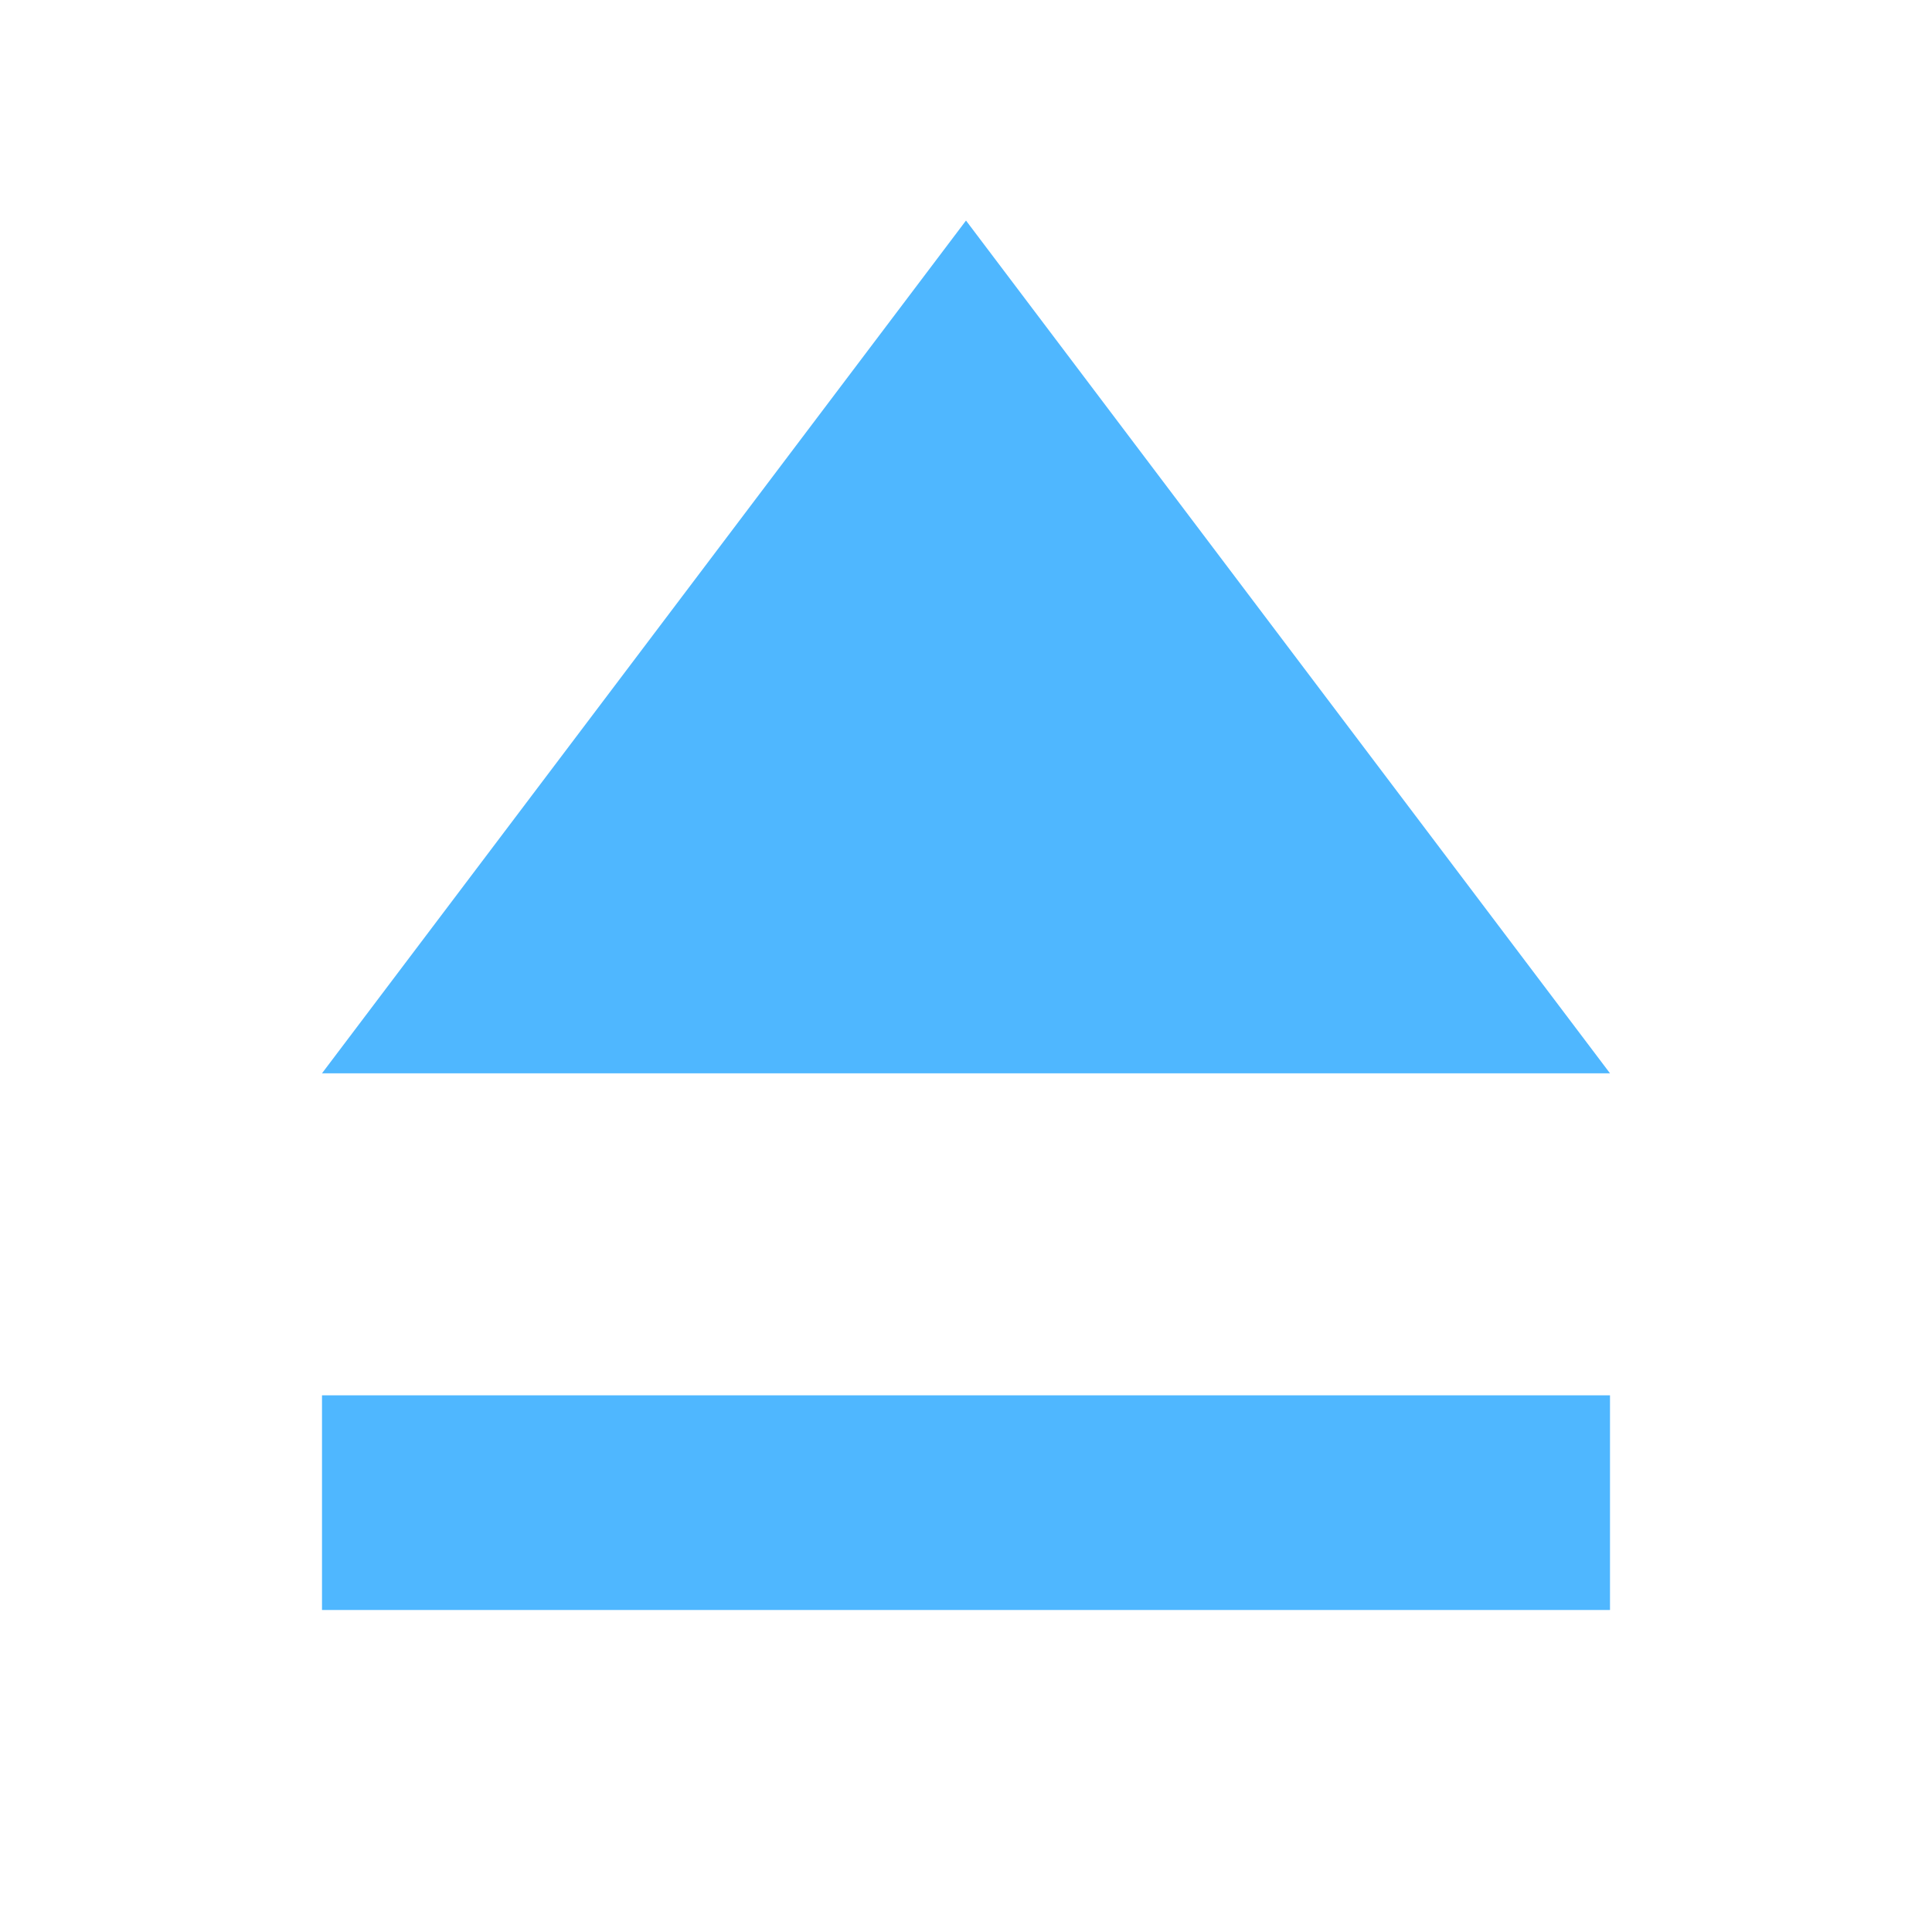
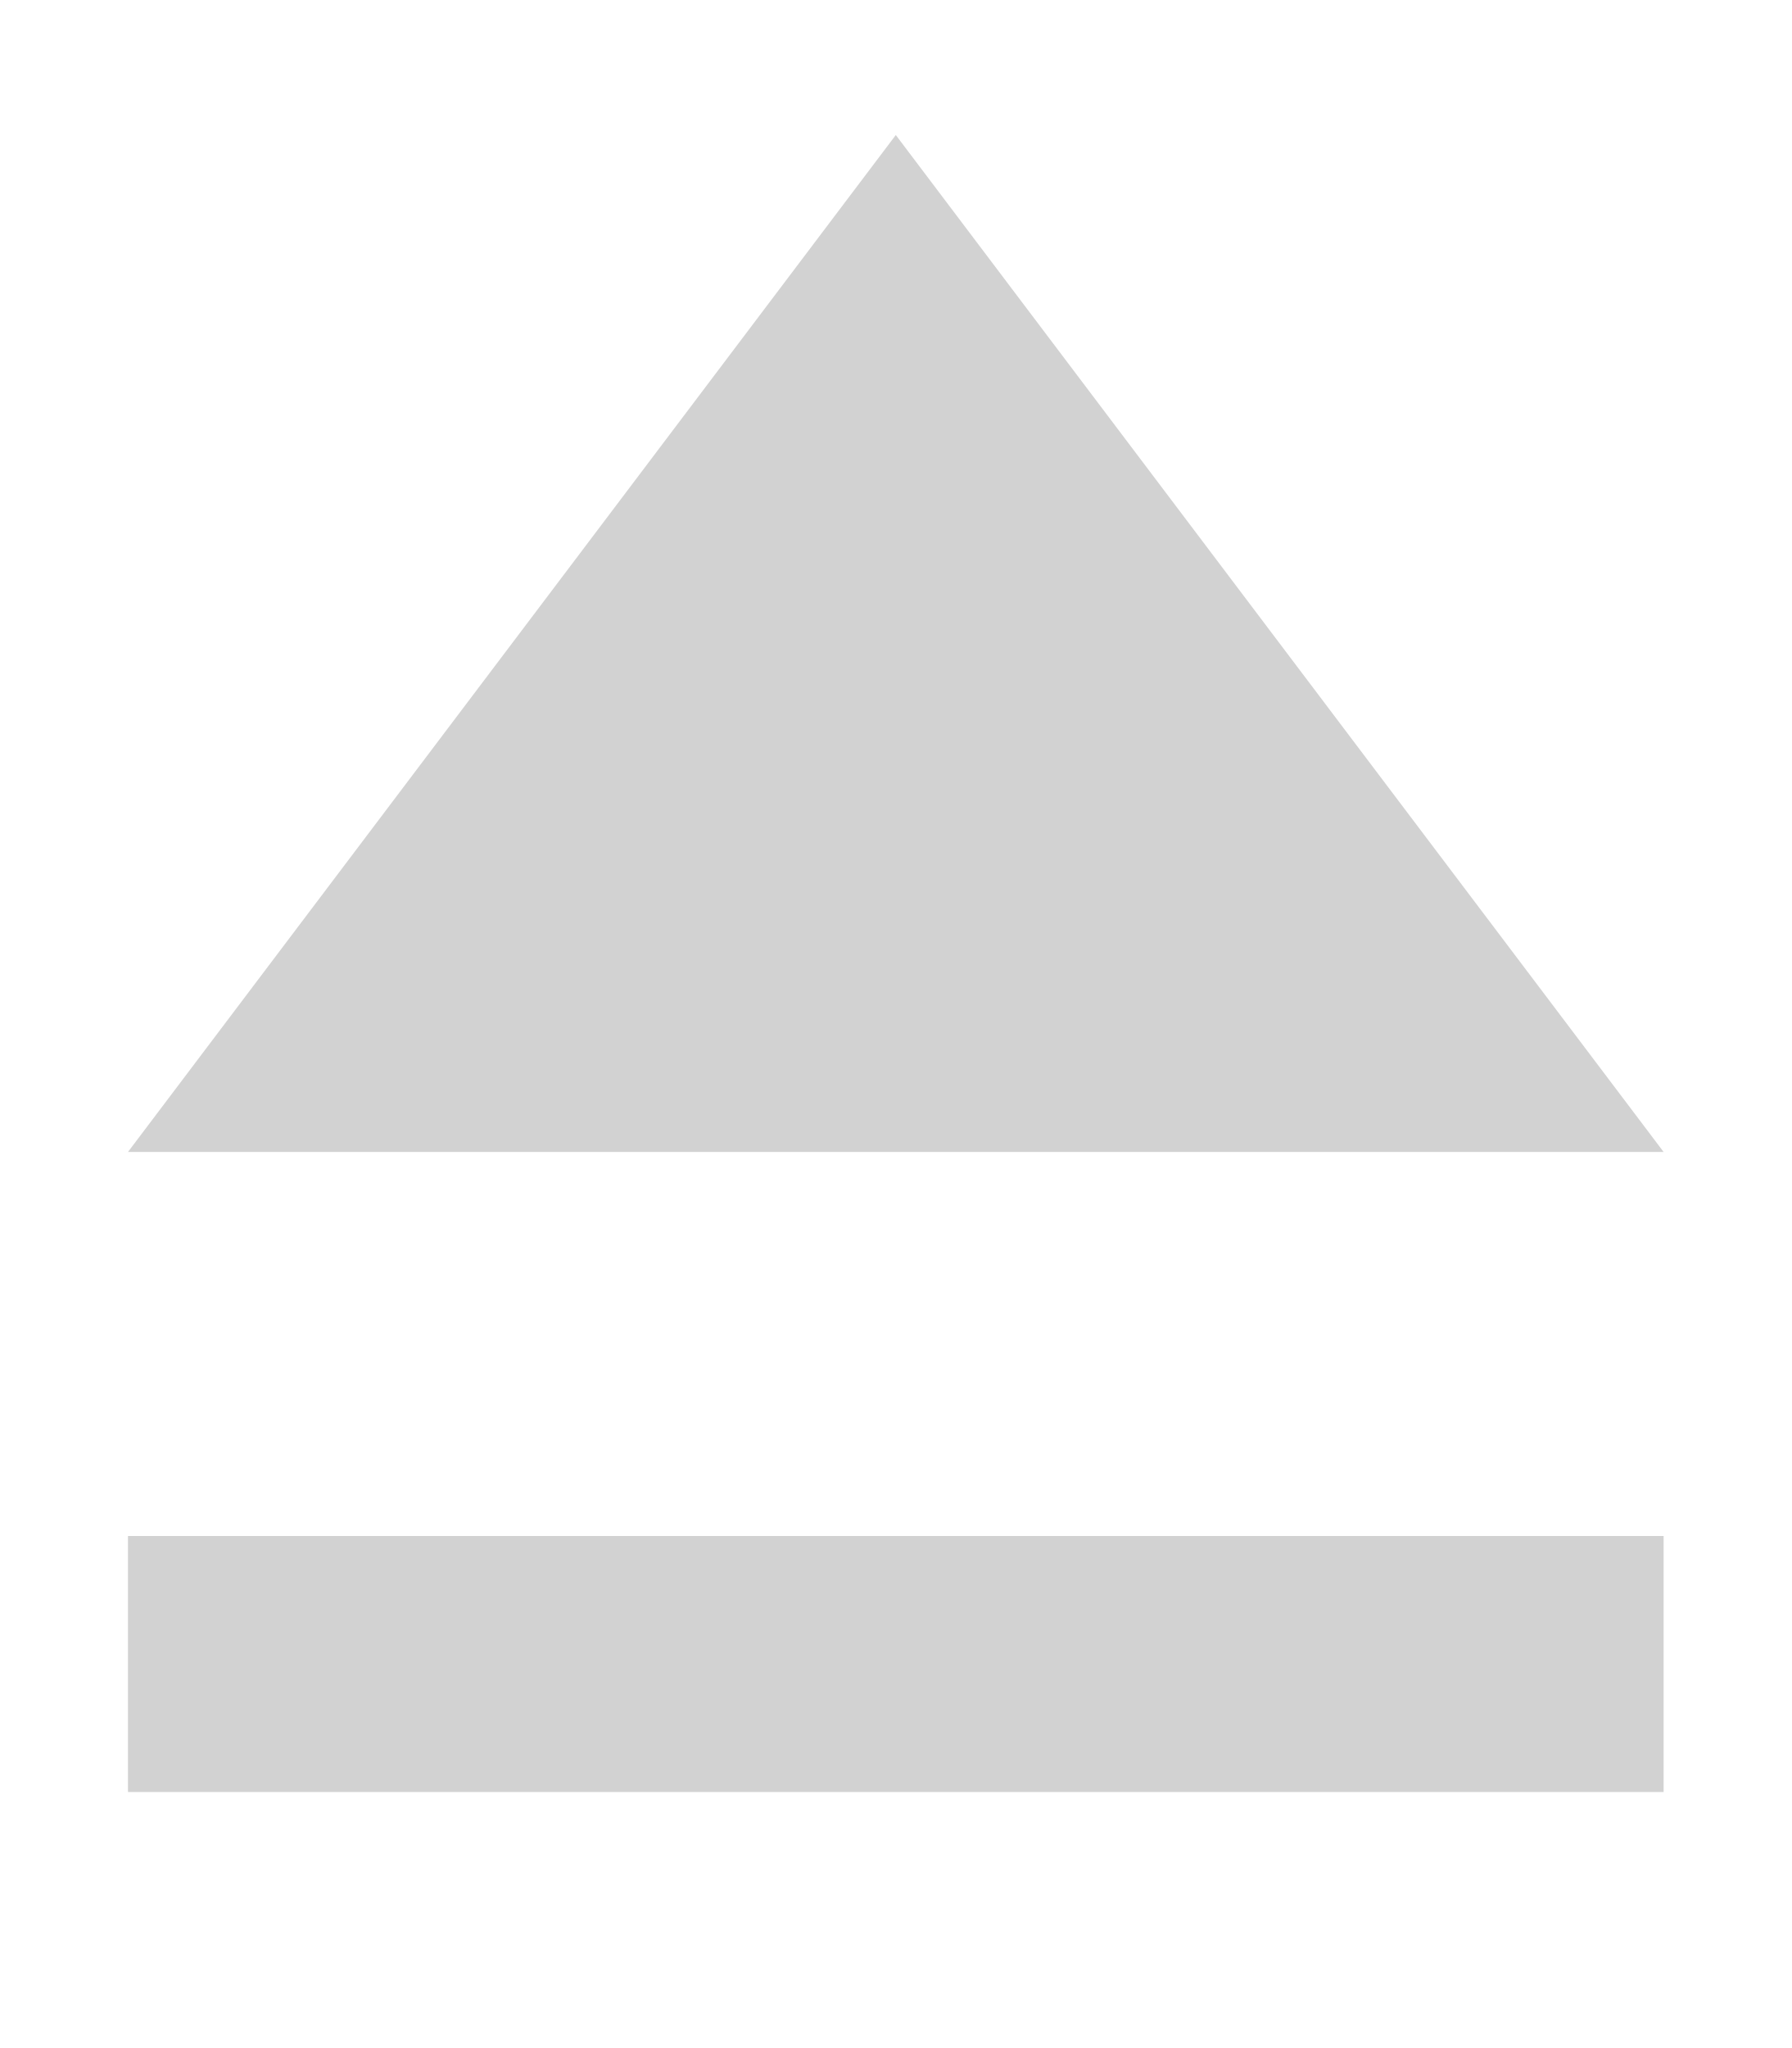
- <svg xmlns="http://www.w3.org/2000/svg" width="18" height="18" id="svg2" version="1.1">
+ <svg xmlns="http://www.w3.org/2000/svg" width="14" height="16" id="svg2" version="1.1">
  <defs id="defs4" />
-   <g id="layer1" transform="translate(0,-1034.362)">
+   <g id="layer1" transform="translate(0,-1036.362)">
    <g id="g3989" style="fill:#888888;fill-opacity:1">
-       <rect style="fill:#4fb7ff;fill-opacity:1;fill-rule:nonzero;stroke:none" id="rect4046" width="12" height="2" x="3" y="1047.362" />
-       <path style="fill:#4fb7ff;fill-opacity:1;fill-rule:nonzero;stroke:none" id="path4048" d="m 11.376,15.398 -8.376,0 -8.376,0 L -1.188,8.145 3,0.891 7.188,8.145 z" transform="matrix(0.71633,0,0,0.5476542,6.85101,1035.929)" />
+       <rect style="fill:#d2d2d2;fill-opacity:1;fill-rule:nonzero;stroke:none" id="rect4046" width="12" height="2" x="1" y="1048.362" />
+       <path style="fill:#d2d2d2;fill-opacity:1;fill-rule:nonzero;stroke:none" id="path4048" d="m 11.376,15.398 -8.376,0 -8.376,0 L -1.188,8.145 3,0.891 7.188,8.145 z" transform="matrix(0.71633,0,0,0.5476542,4.85101,1036.929)" />
    </g>
  </g>
</svg>
